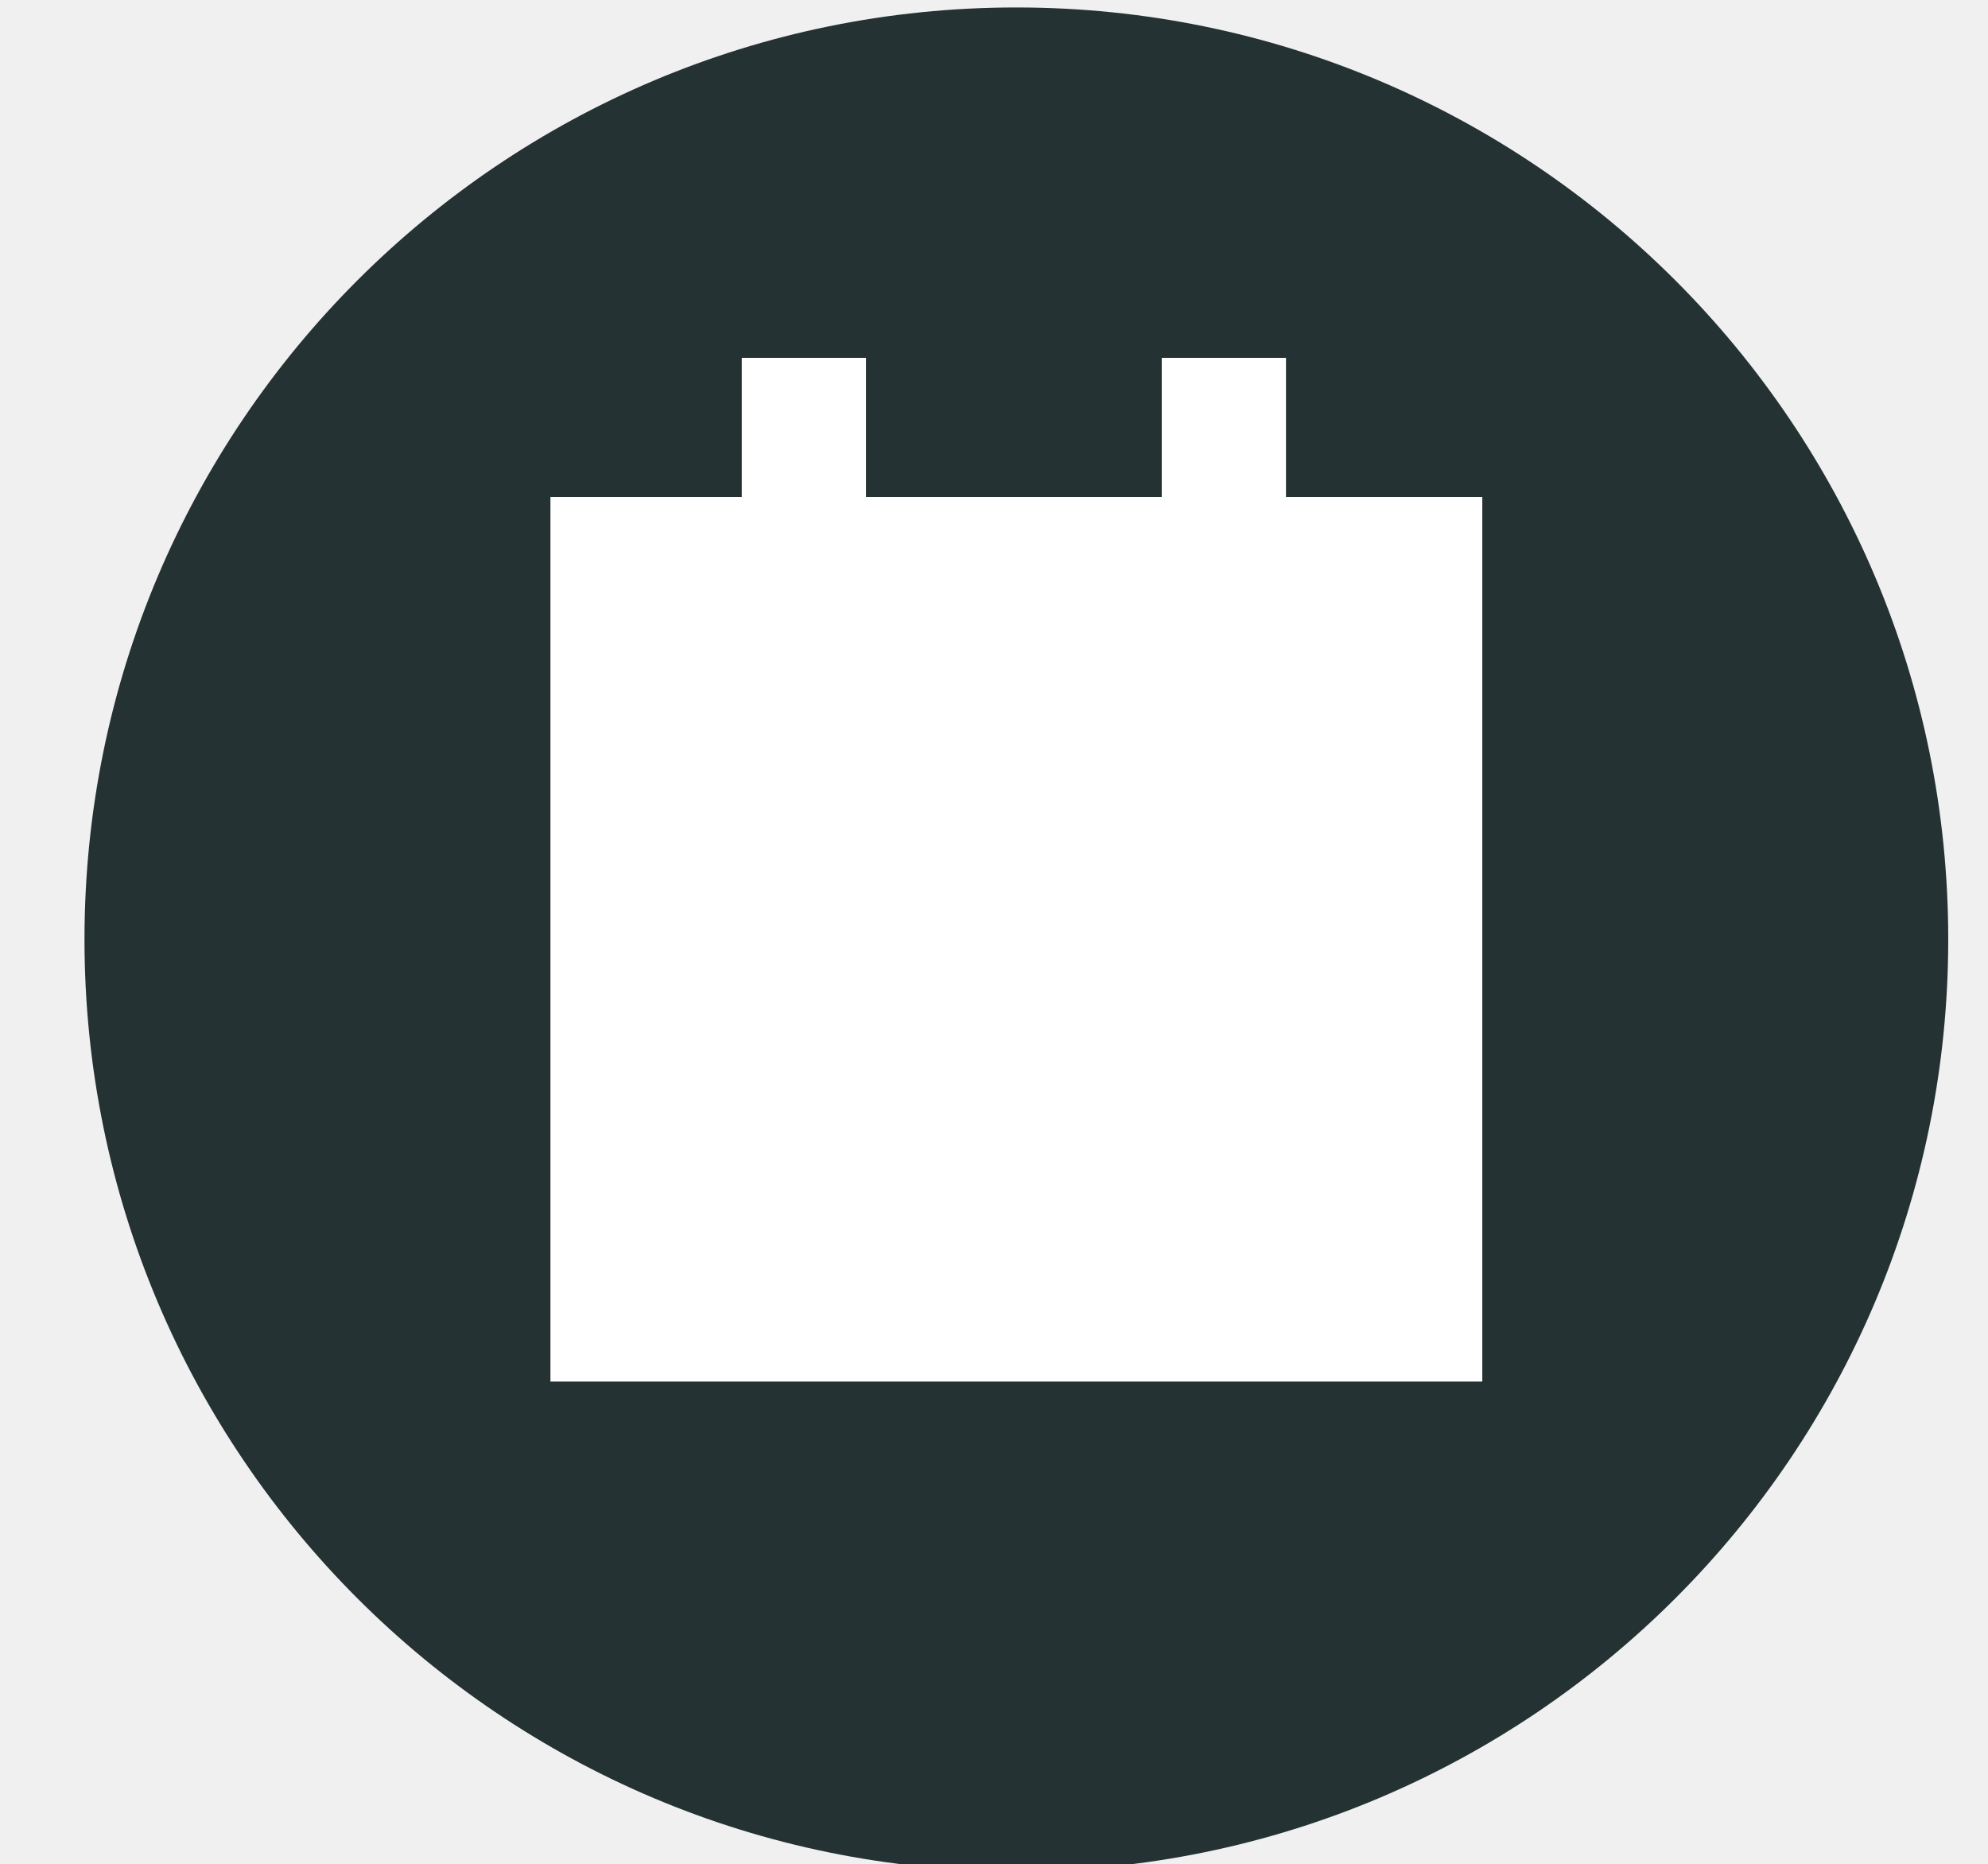
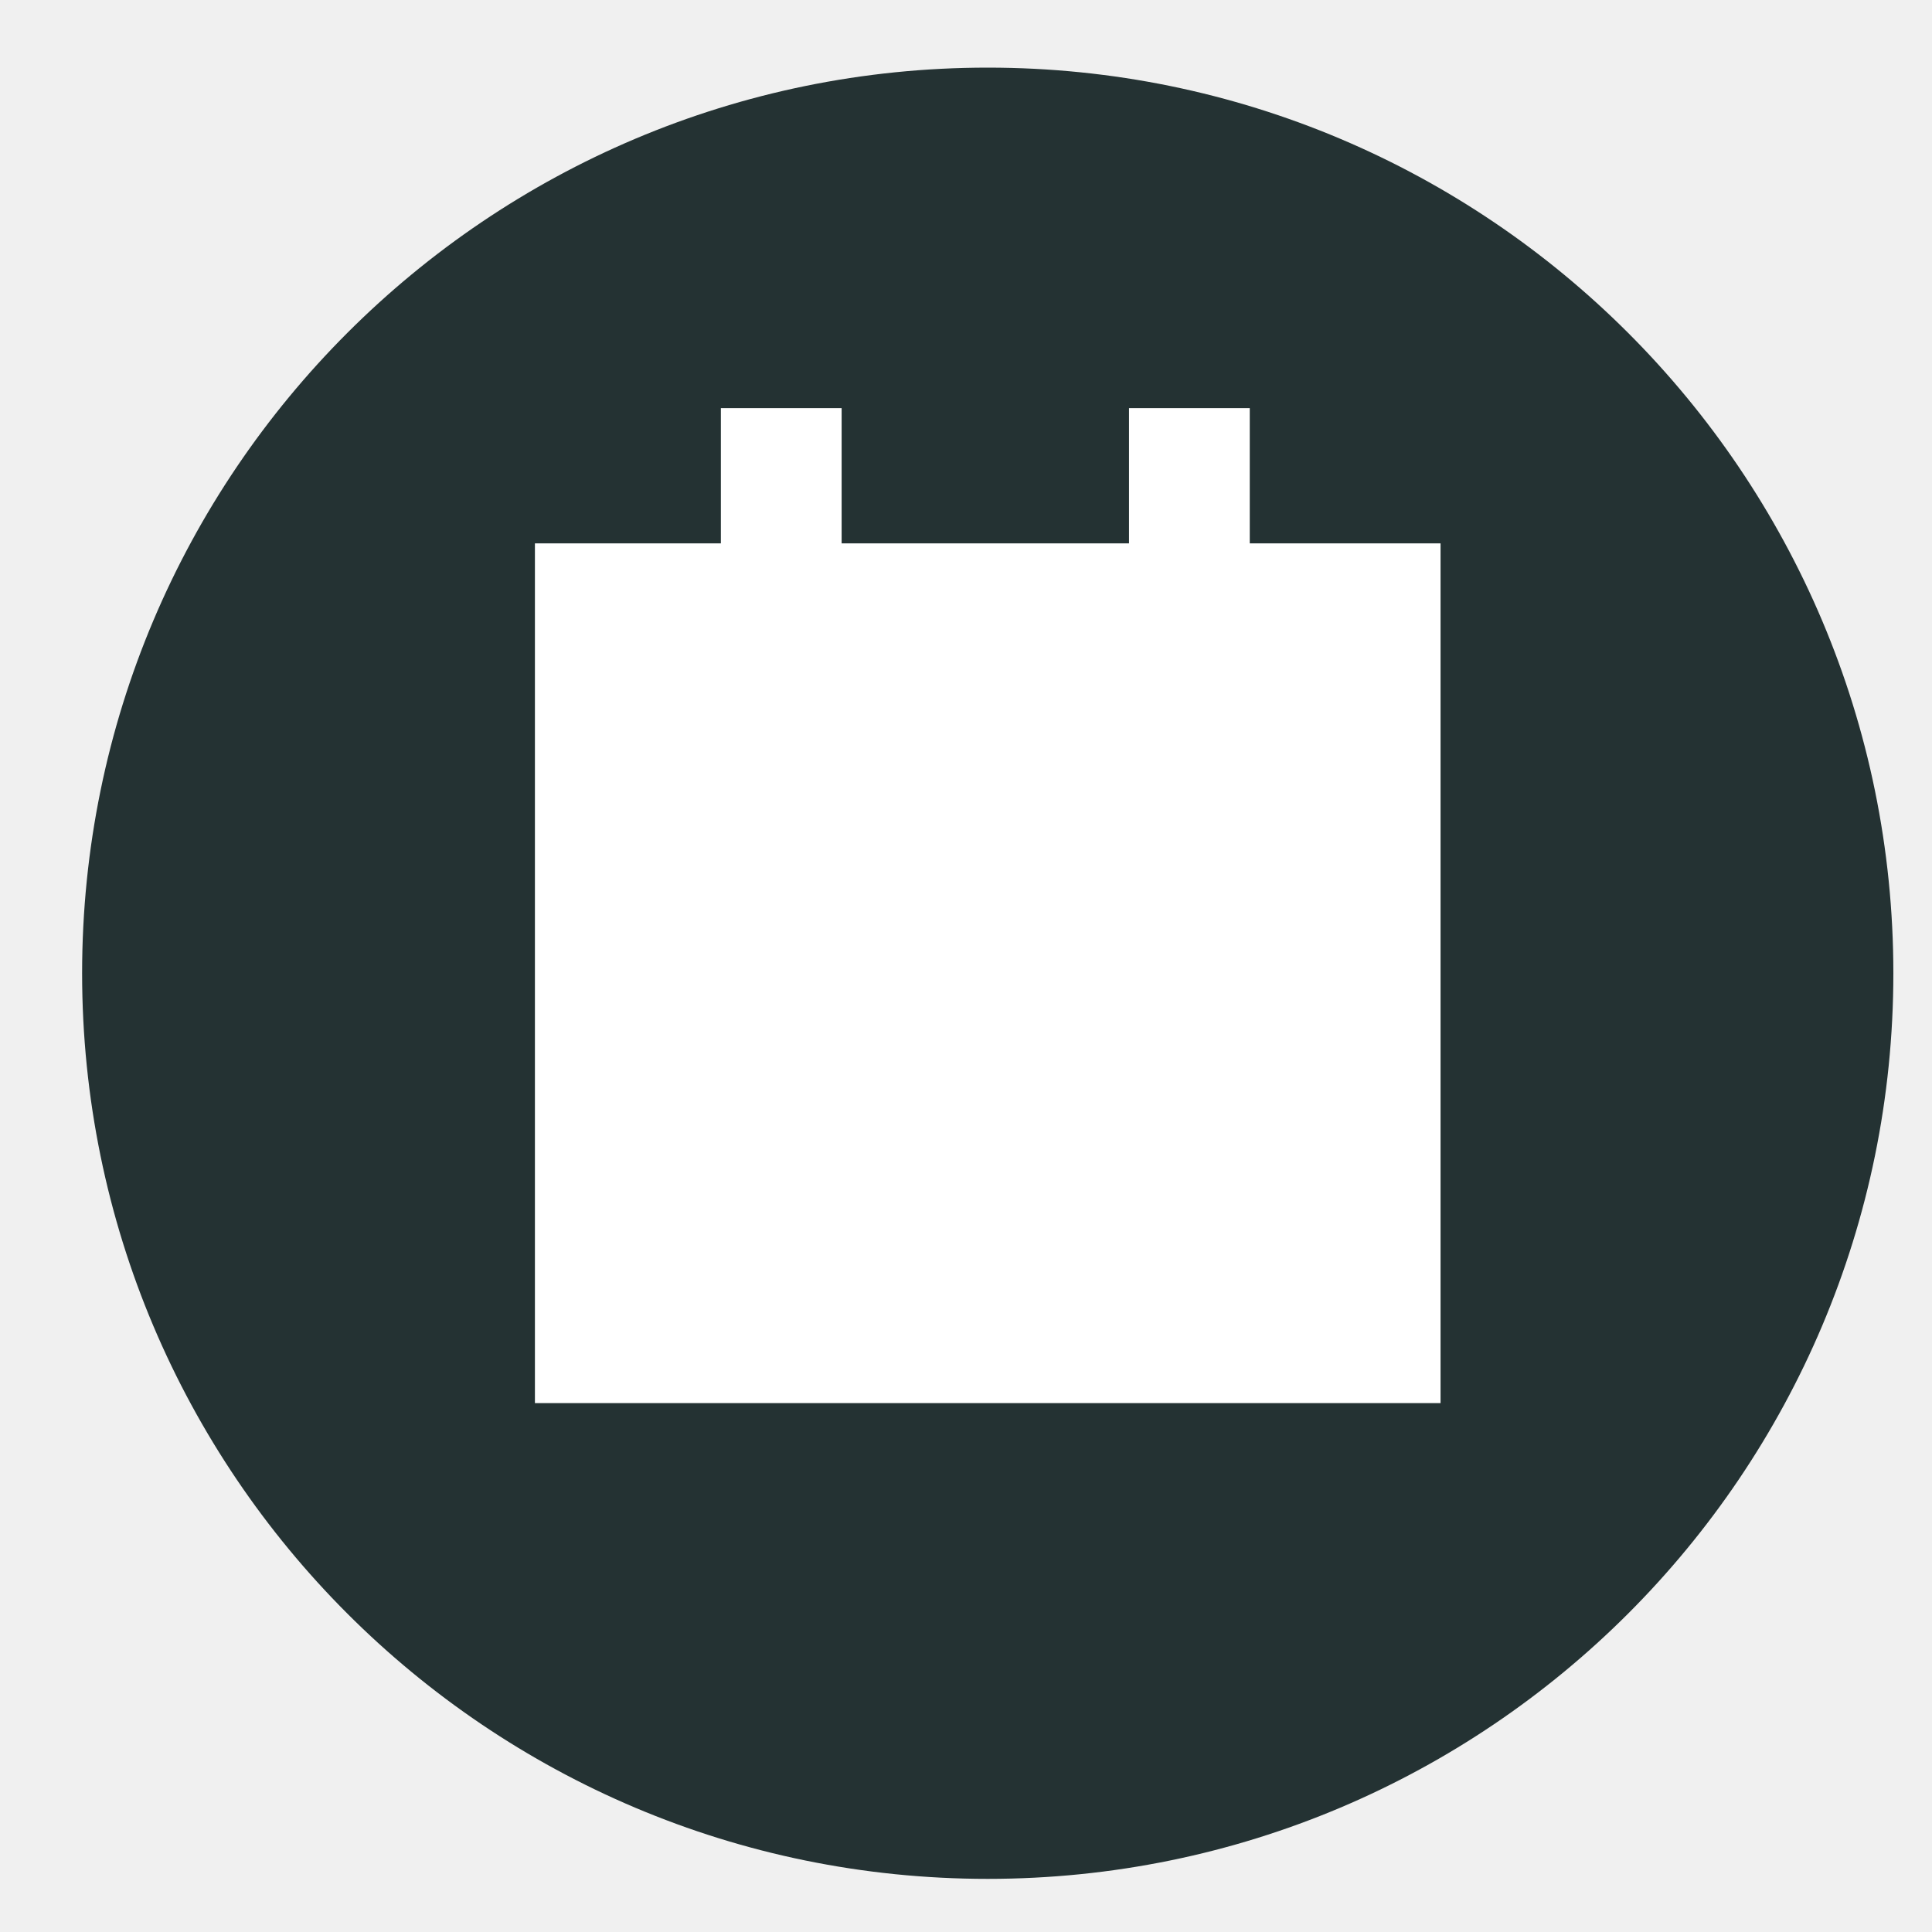
- <svg xmlns="http://www.w3.org/2000/svg" xmlns:xlink="http://www.w3.org/1999/xlink" id="SVGDoc" width="16" height="15" version="1.1" viewBox="0 0 16 15">
-   <defs>
-     <path d="M982.68,830.56c0,4.143 -3.357,7.5 -7.5,7.5c-4.143,0 -7.5,-3.357 -7.5,-7.5c0,-4.143 3.357,-7.5 7.5,-7.5c4.143,0 7.5,3.357 7.5,7.5" id="Path-0" />
-     <path d="M967.68,838.06h15v-15h-15z" id="Path-1" />
-     <path d="M971.43,834.119h7.5v-7.119h-7.5zM972.447,833.101h5.466v-3.051h-5.466z" id="Path-2" />
-     <path d="M973.47,828.987v-3.107" id="Path-3" />
-     <path d="M976.85,828.987v-3.107" id="Path-4" />
-     <clipPath id="clip-33D0BB43-89F6-4D46-B744-2B3BC2F0D3DF">
-       <use xlink:href="#Path-1" />
-     </clipPath>
-   </defs>
-   <g transform="matrix(1,0,0,1,-967,-823)">
-     <g>
-       <g>
-         <g>
-           <use xlink:href="#Path-0" fill="#243233" fill-opacity="1" />
-         </g>
-         <g />
-         <g clip-path="url(#clip-33D0BB43-89F6-4D46-B744-2B3BC2F0D3DF)">
-           <use xlink:href="#Path-2" fill="#ffffff" fill-opacity="1" />
-         </g>
-         <g clip-path="url(#clip-33D0BB43-89F6-4D46-B744-2B3BC2F0D3DF)">
-           <use xlink:href="#Path-3" fill-opacity="0" fill="#ffffff" stroke-linejoin="miter" stroke-linecap="butt" stroke-opacity="1" stroke="#ffffff" stroke-miterlimit="50" stroke-width="1" />
-         </g>
-         <g clip-path="url(#clip-33D0BB43-89F6-4D46-B744-2B3BC2F0D3DF)">
-           <use xlink:href="#Path-4" fill-opacity="0" fill="#ffffff" stroke-linejoin="miter" stroke-linecap="butt" stroke-opacity="1" stroke="#ffffff" stroke-miterlimit="50" stroke-width="1" />
-         </g>
-       </g>
-     </g>
+ <svg xmlns="http://www.w3.org/2000/svg" width="16" height="16" viewBox="0 0 16 15">
+   <g transform="translate(-967 -763)">
+     <path fill="#243233" d="M982.68 770.56a7.5 7.5 0 1 1-15 0 7.5 7.5 0 0 1 15 0" />
+     <path fill="#fff" fillrule="evenodd" d="M971.43 774.12h7.5V767h-7.5zm1.02-1.02h5.46v-3.05h-5.46z" />
+     <path fill="#fff" fill-opacity="0" stroke="#fff" d="M973.47 768.99v-3.11" />
+     <path fill="#fff" fill-opacity="0" stroke="#fff" d="M976.85 768.99v-3.11" />
  </g>
</svg>
